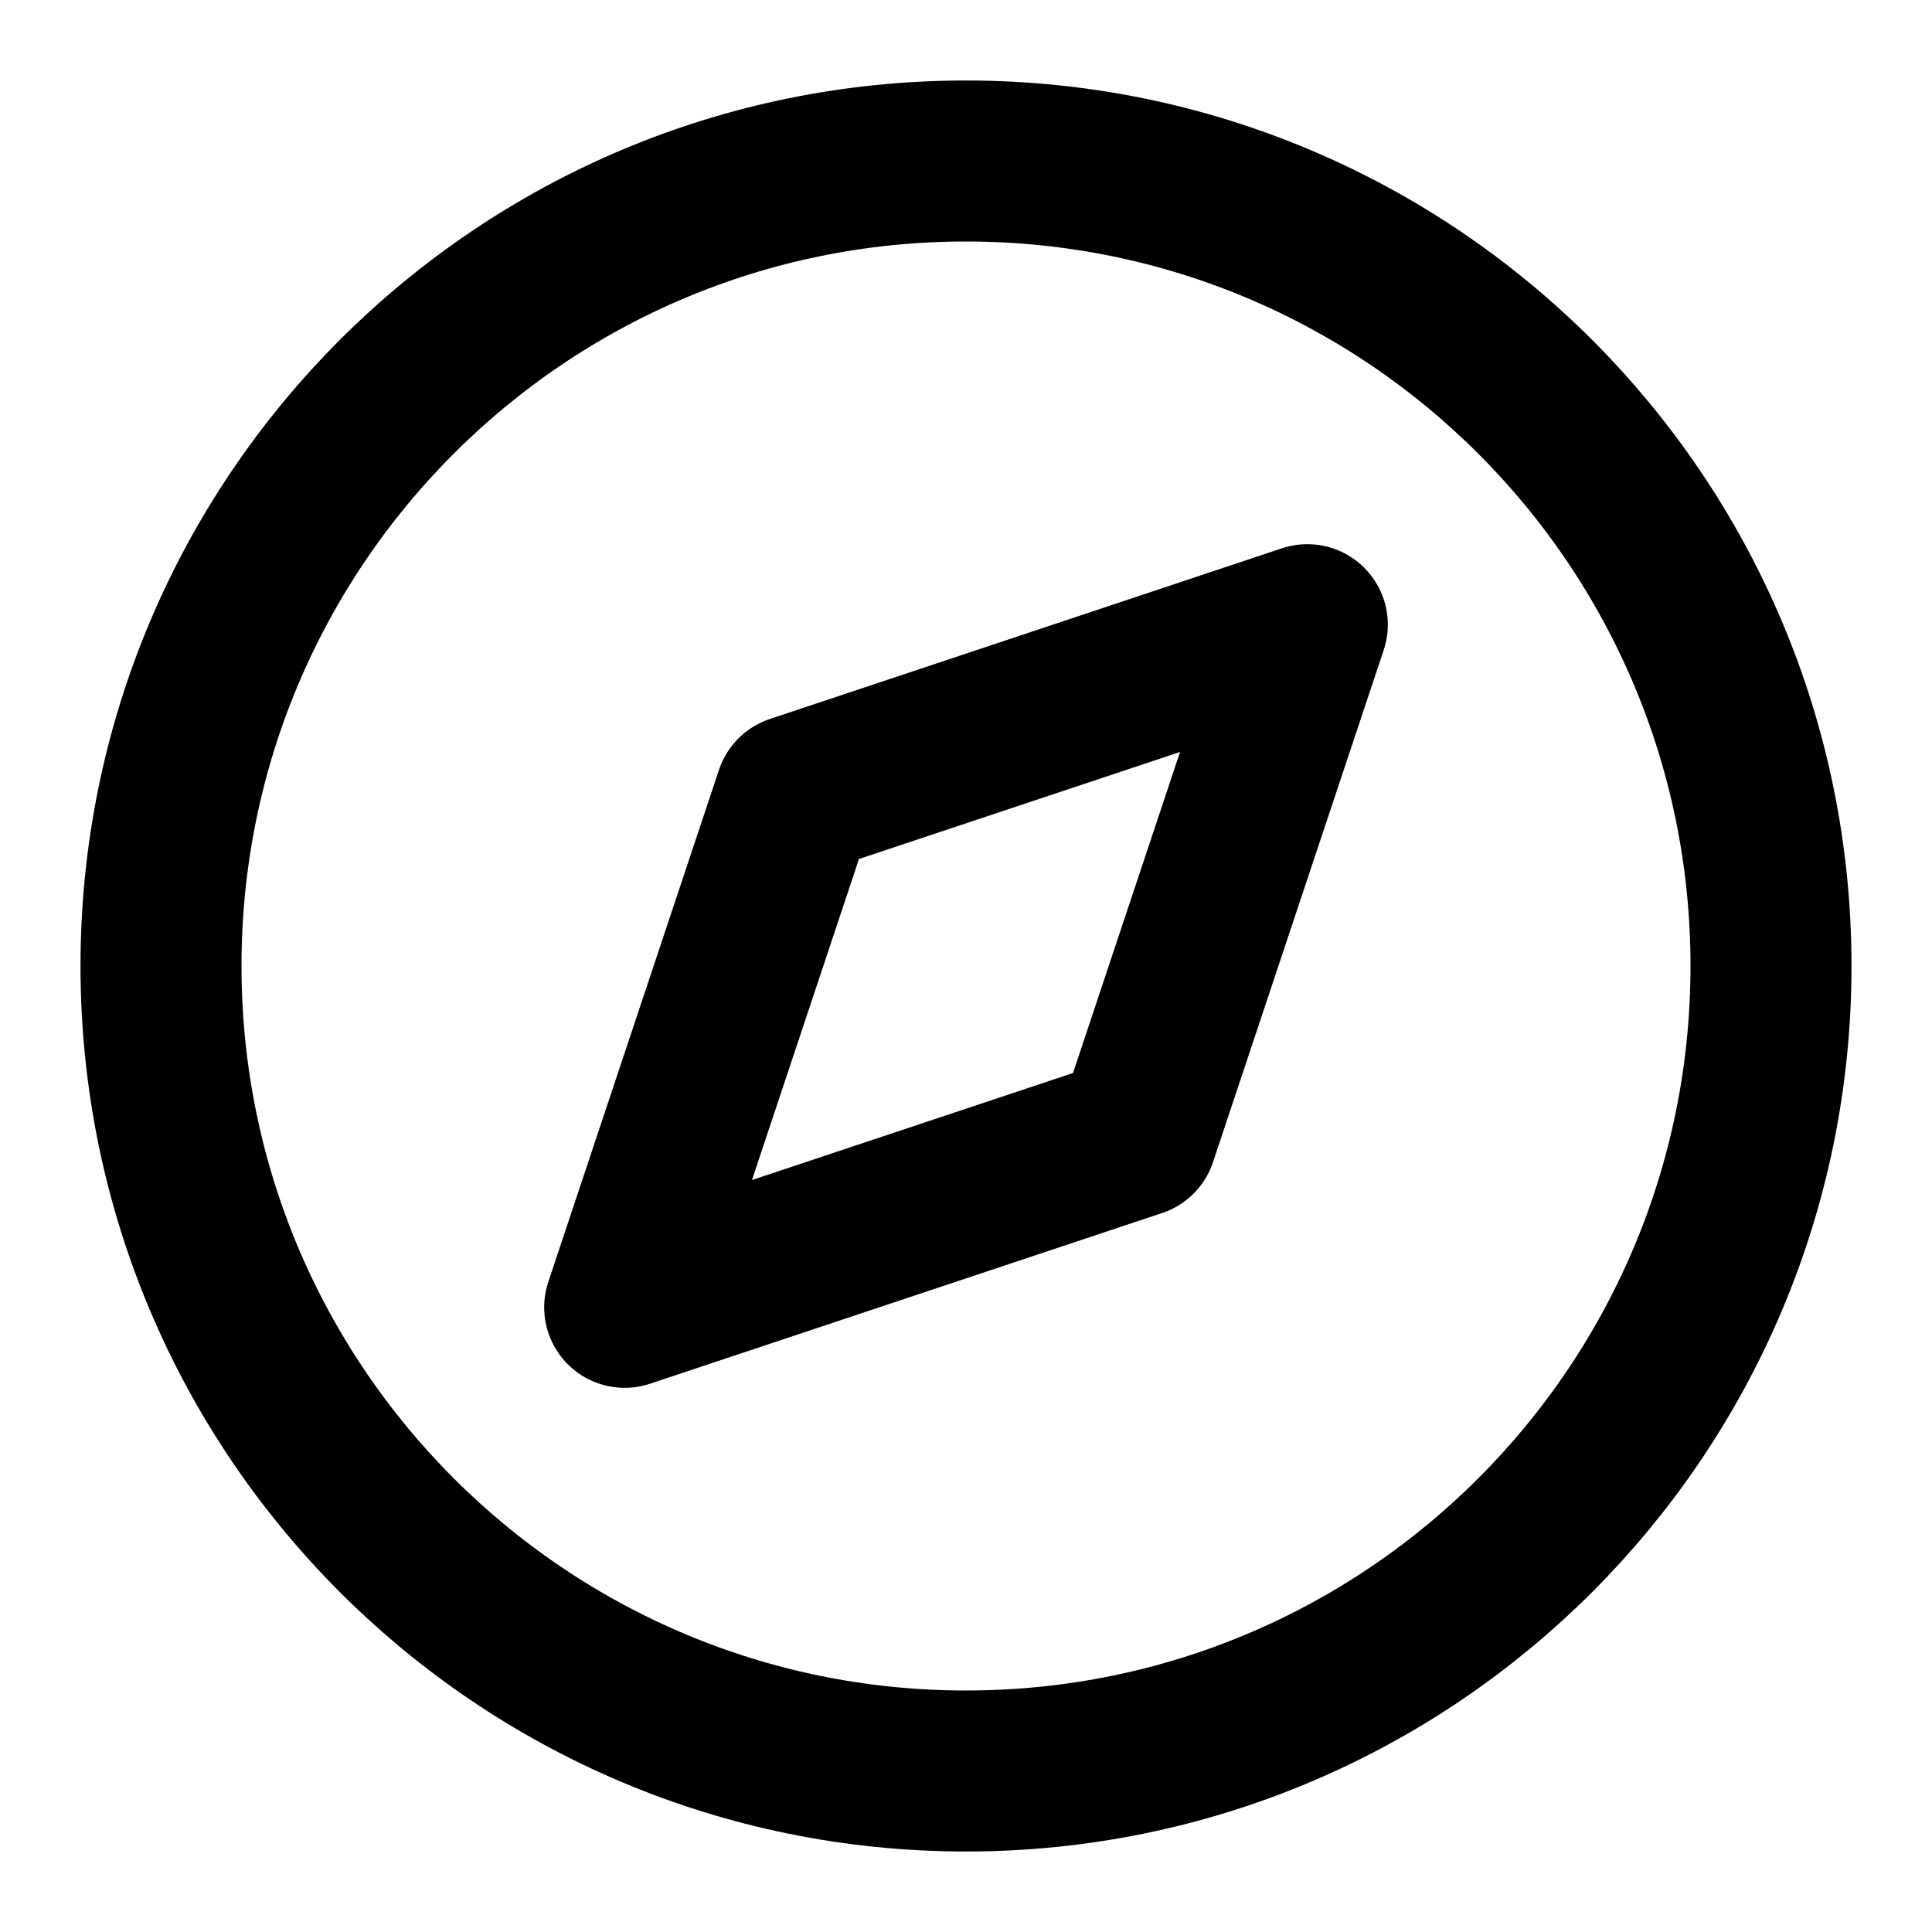
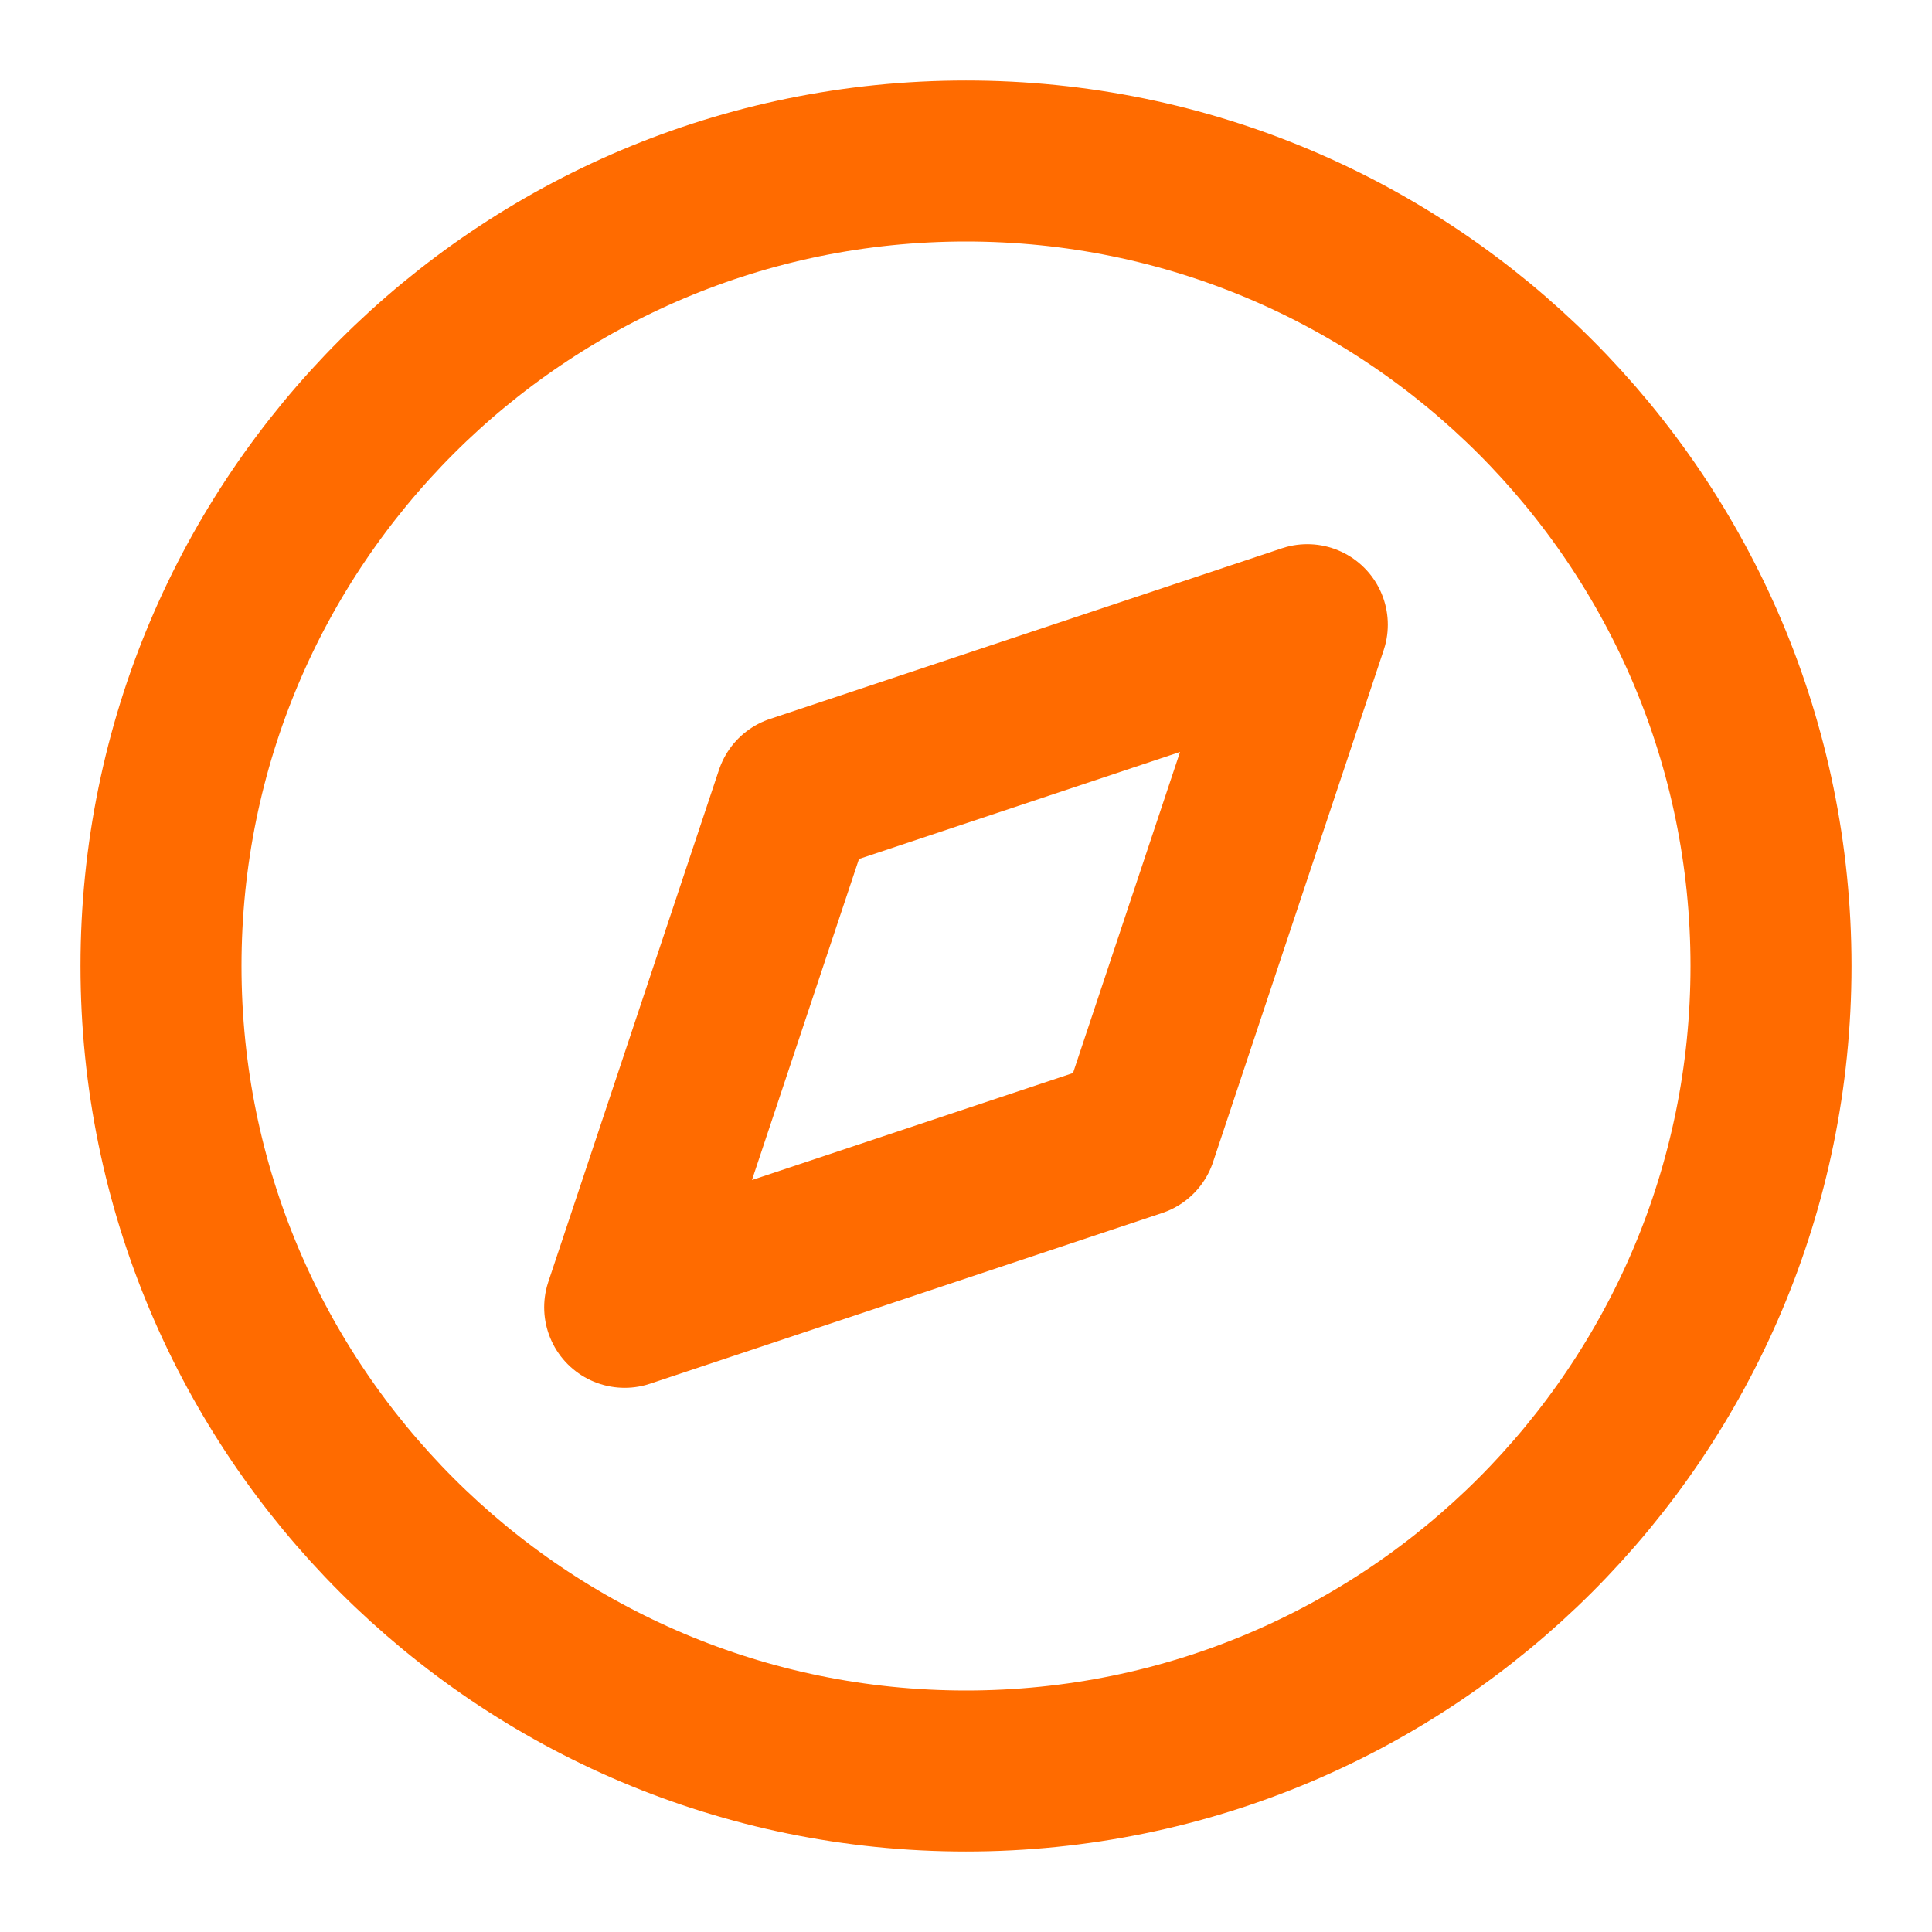
- <svg xmlns="http://www.w3.org/2000/svg" width="20" height="20" viewBox="0 0 24 24" fill="none" stroke="currentColor" stroke-width="2" stroke-linecap="round" stroke-linejoin="round">
+ <svg xmlns="http://www.w3.org/2000/svg" width="20" height="20" viewBox="0 0 24 24" fill="none" stroke="#FF6B00" stroke-width="2" stroke-linecap="round" stroke-linejoin="round">
  <circle cx="12" cy="12" r="10" />
  <polygon points="16.24 7.76 14.12 14.12 7.76 16.24 9.88 9.88 16.24 7.76" />
</svg>
